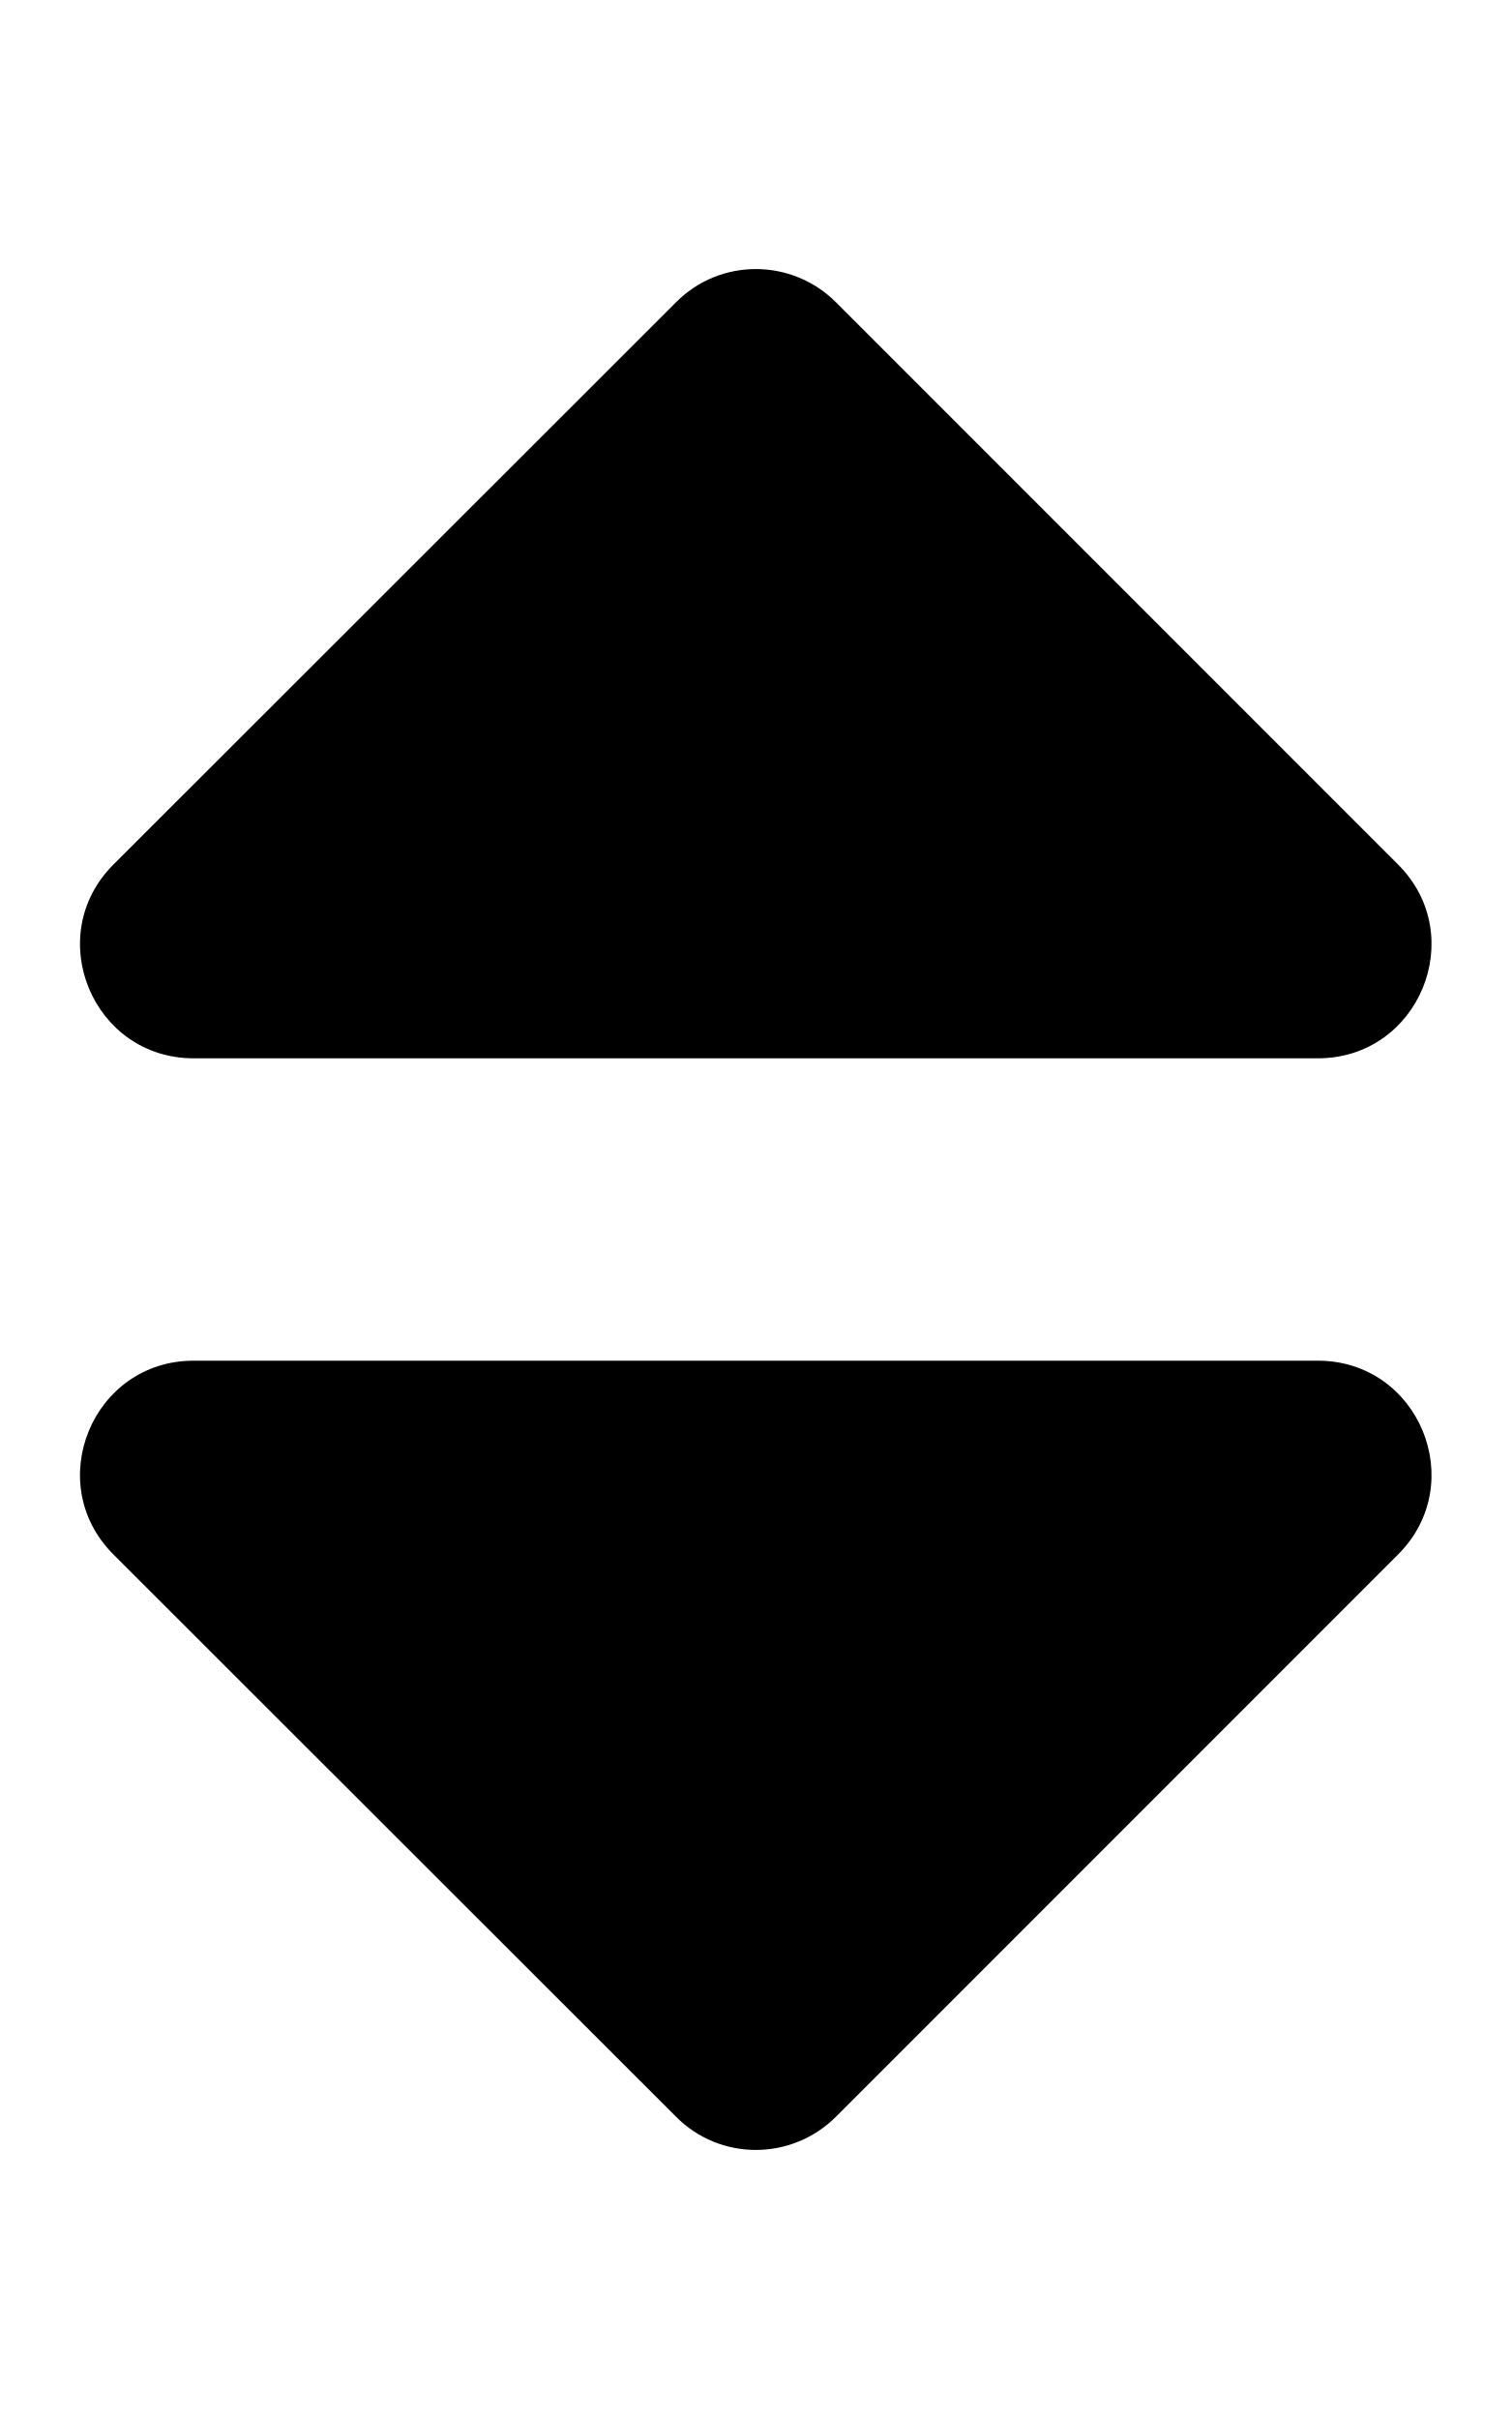
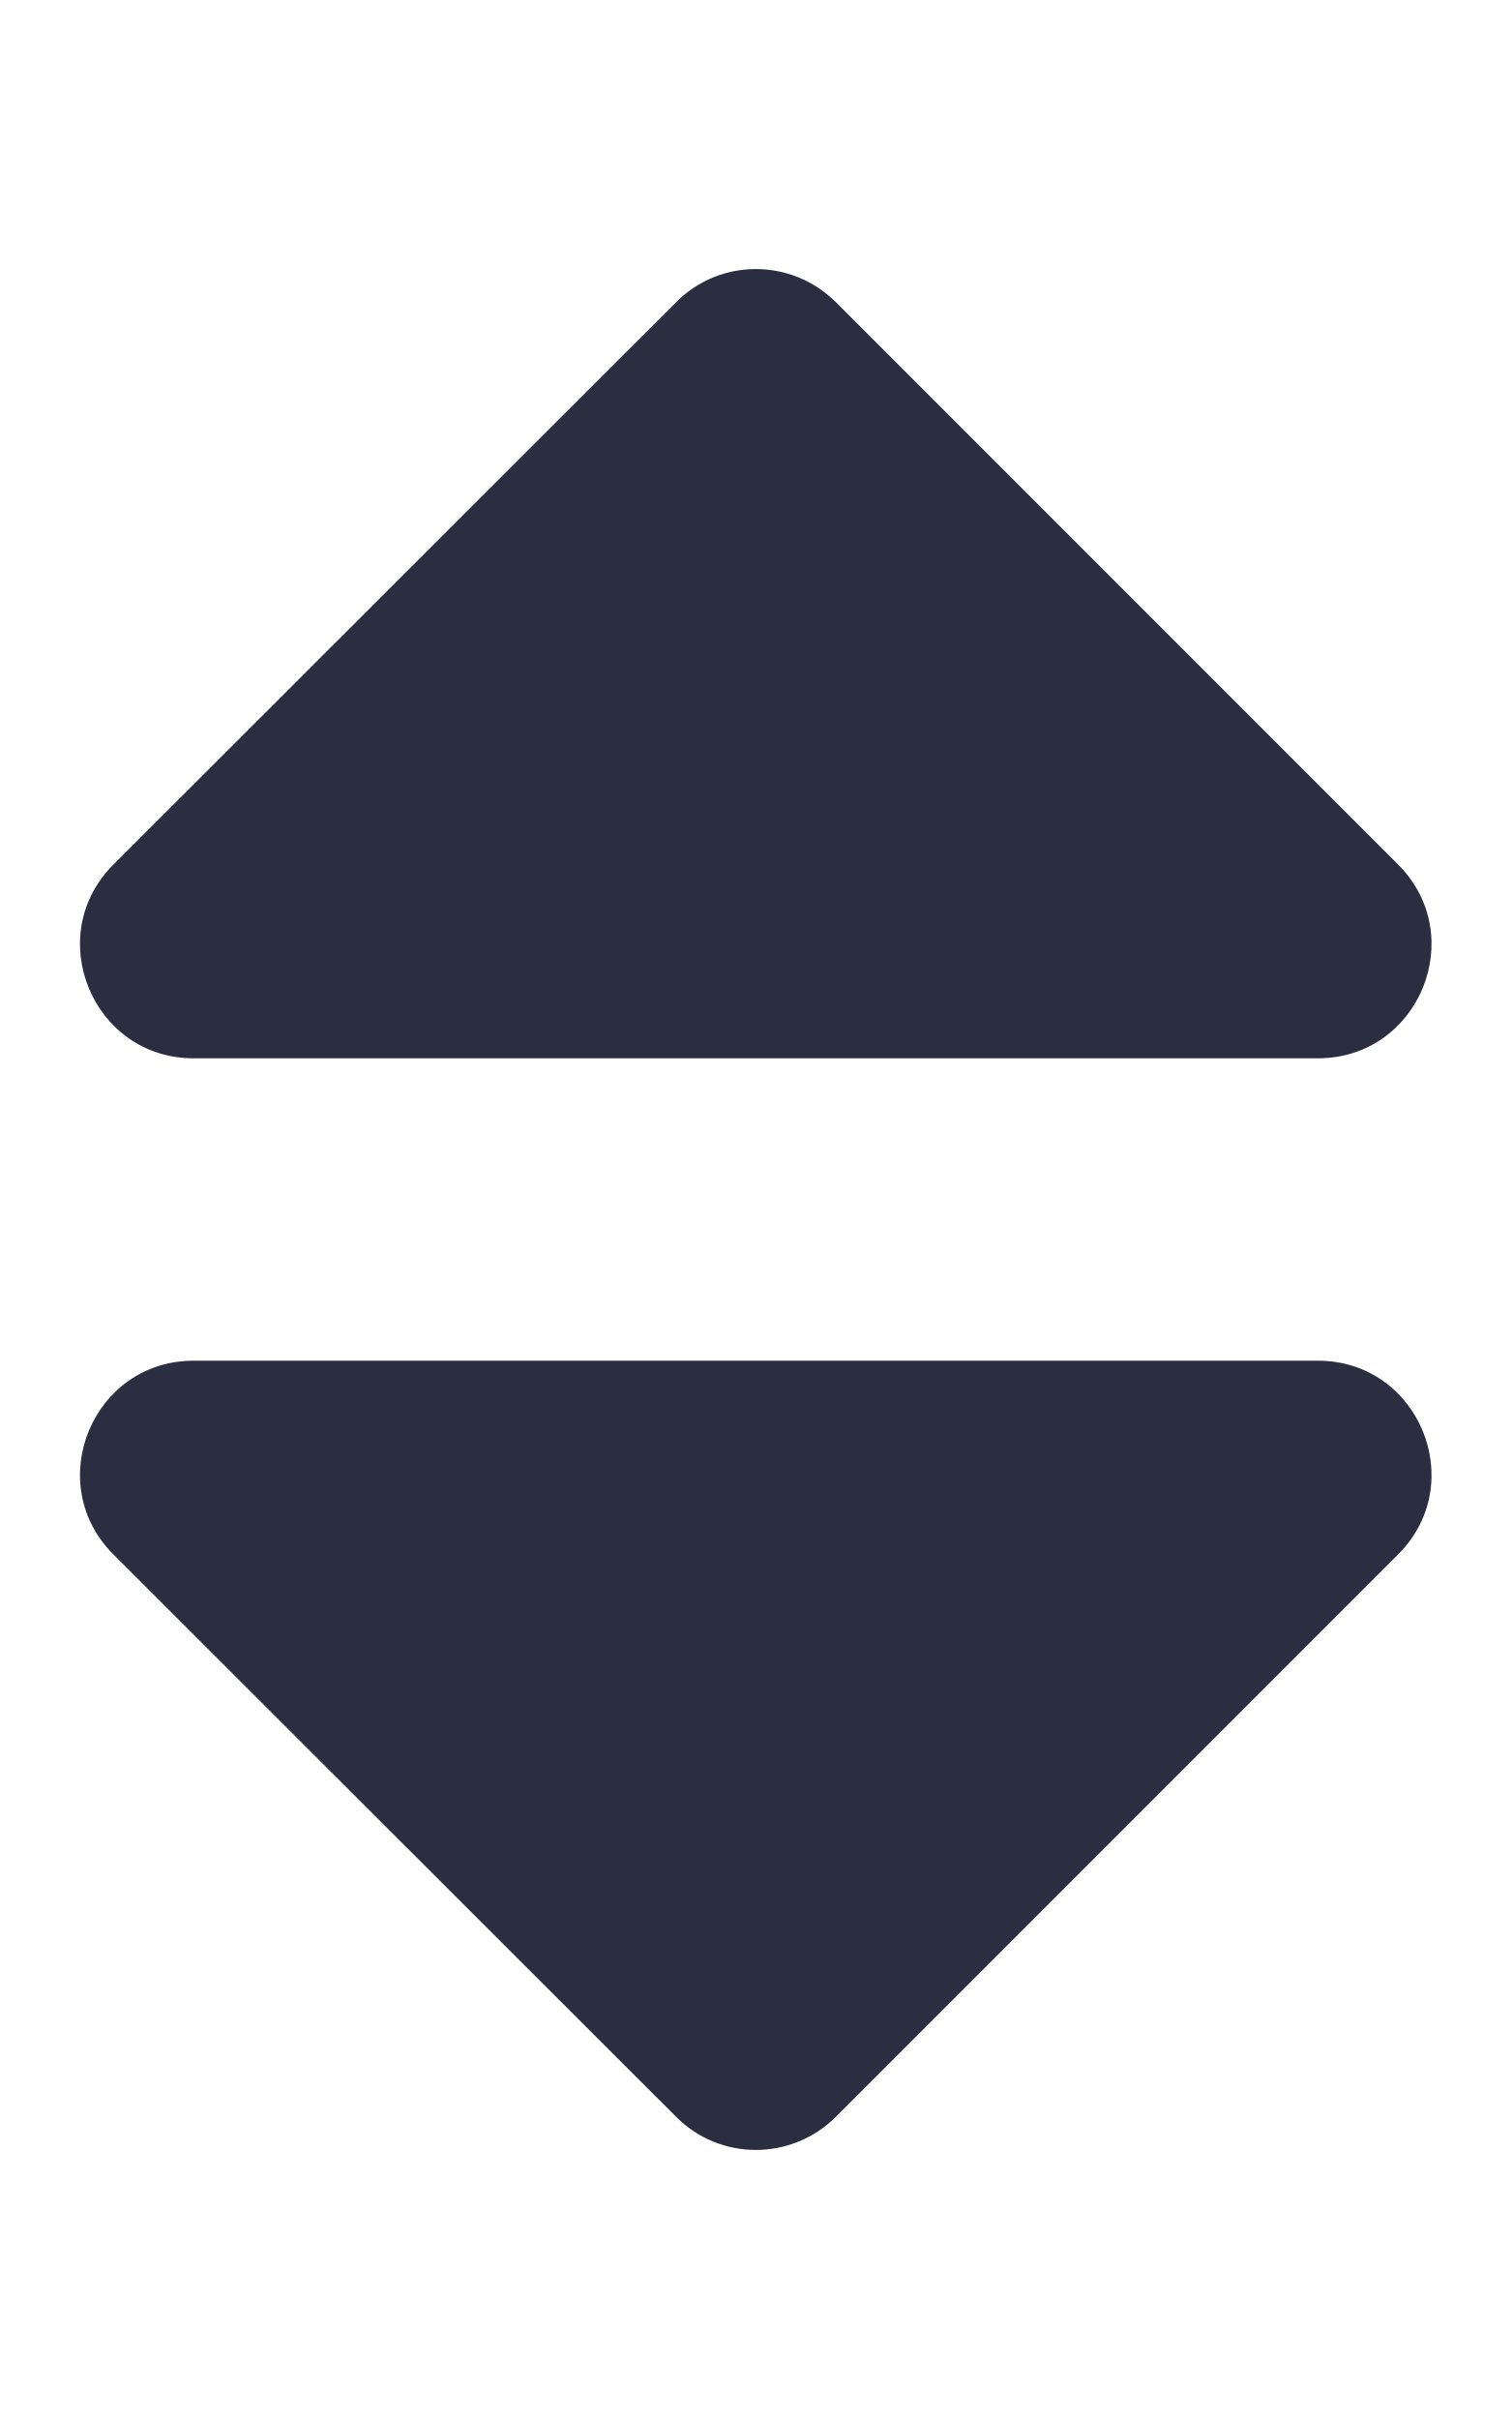
<svg xmlns="http://www.w3.org/2000/svg" viewBox="0 0 320 512">
-   <path d="M41 288h238c21.4 0 32.1 25.9 17 41L177 448c-9.4 9.4-24.6 9.4-33.9 0L24 329c-15.1-15.1-4.4-41 17-41zm255-105L177 64c-9.4-9.4-24.6-9.4-33.9 0L24 183c-15.1 15.1-4.4 41 17 41h238c21.4 0 32.1-25.9 17-41z" />
+   <path fill="#2B2D41" d="M41 288h238c21.4 0 32.1 25.9 17 41L177 448c-9.4 9.4-24.6 9.4-33.9 0L24 329c-15.1-15.1-4.4-41 17-41zm255-105L177 64c-9.4-9.4-24.6-9.4-33.9 0L24 183c-15.1 15.1-4.4 41 17 41h238c21.4 0 32.1-25.9 17-41z" />
</svg>
